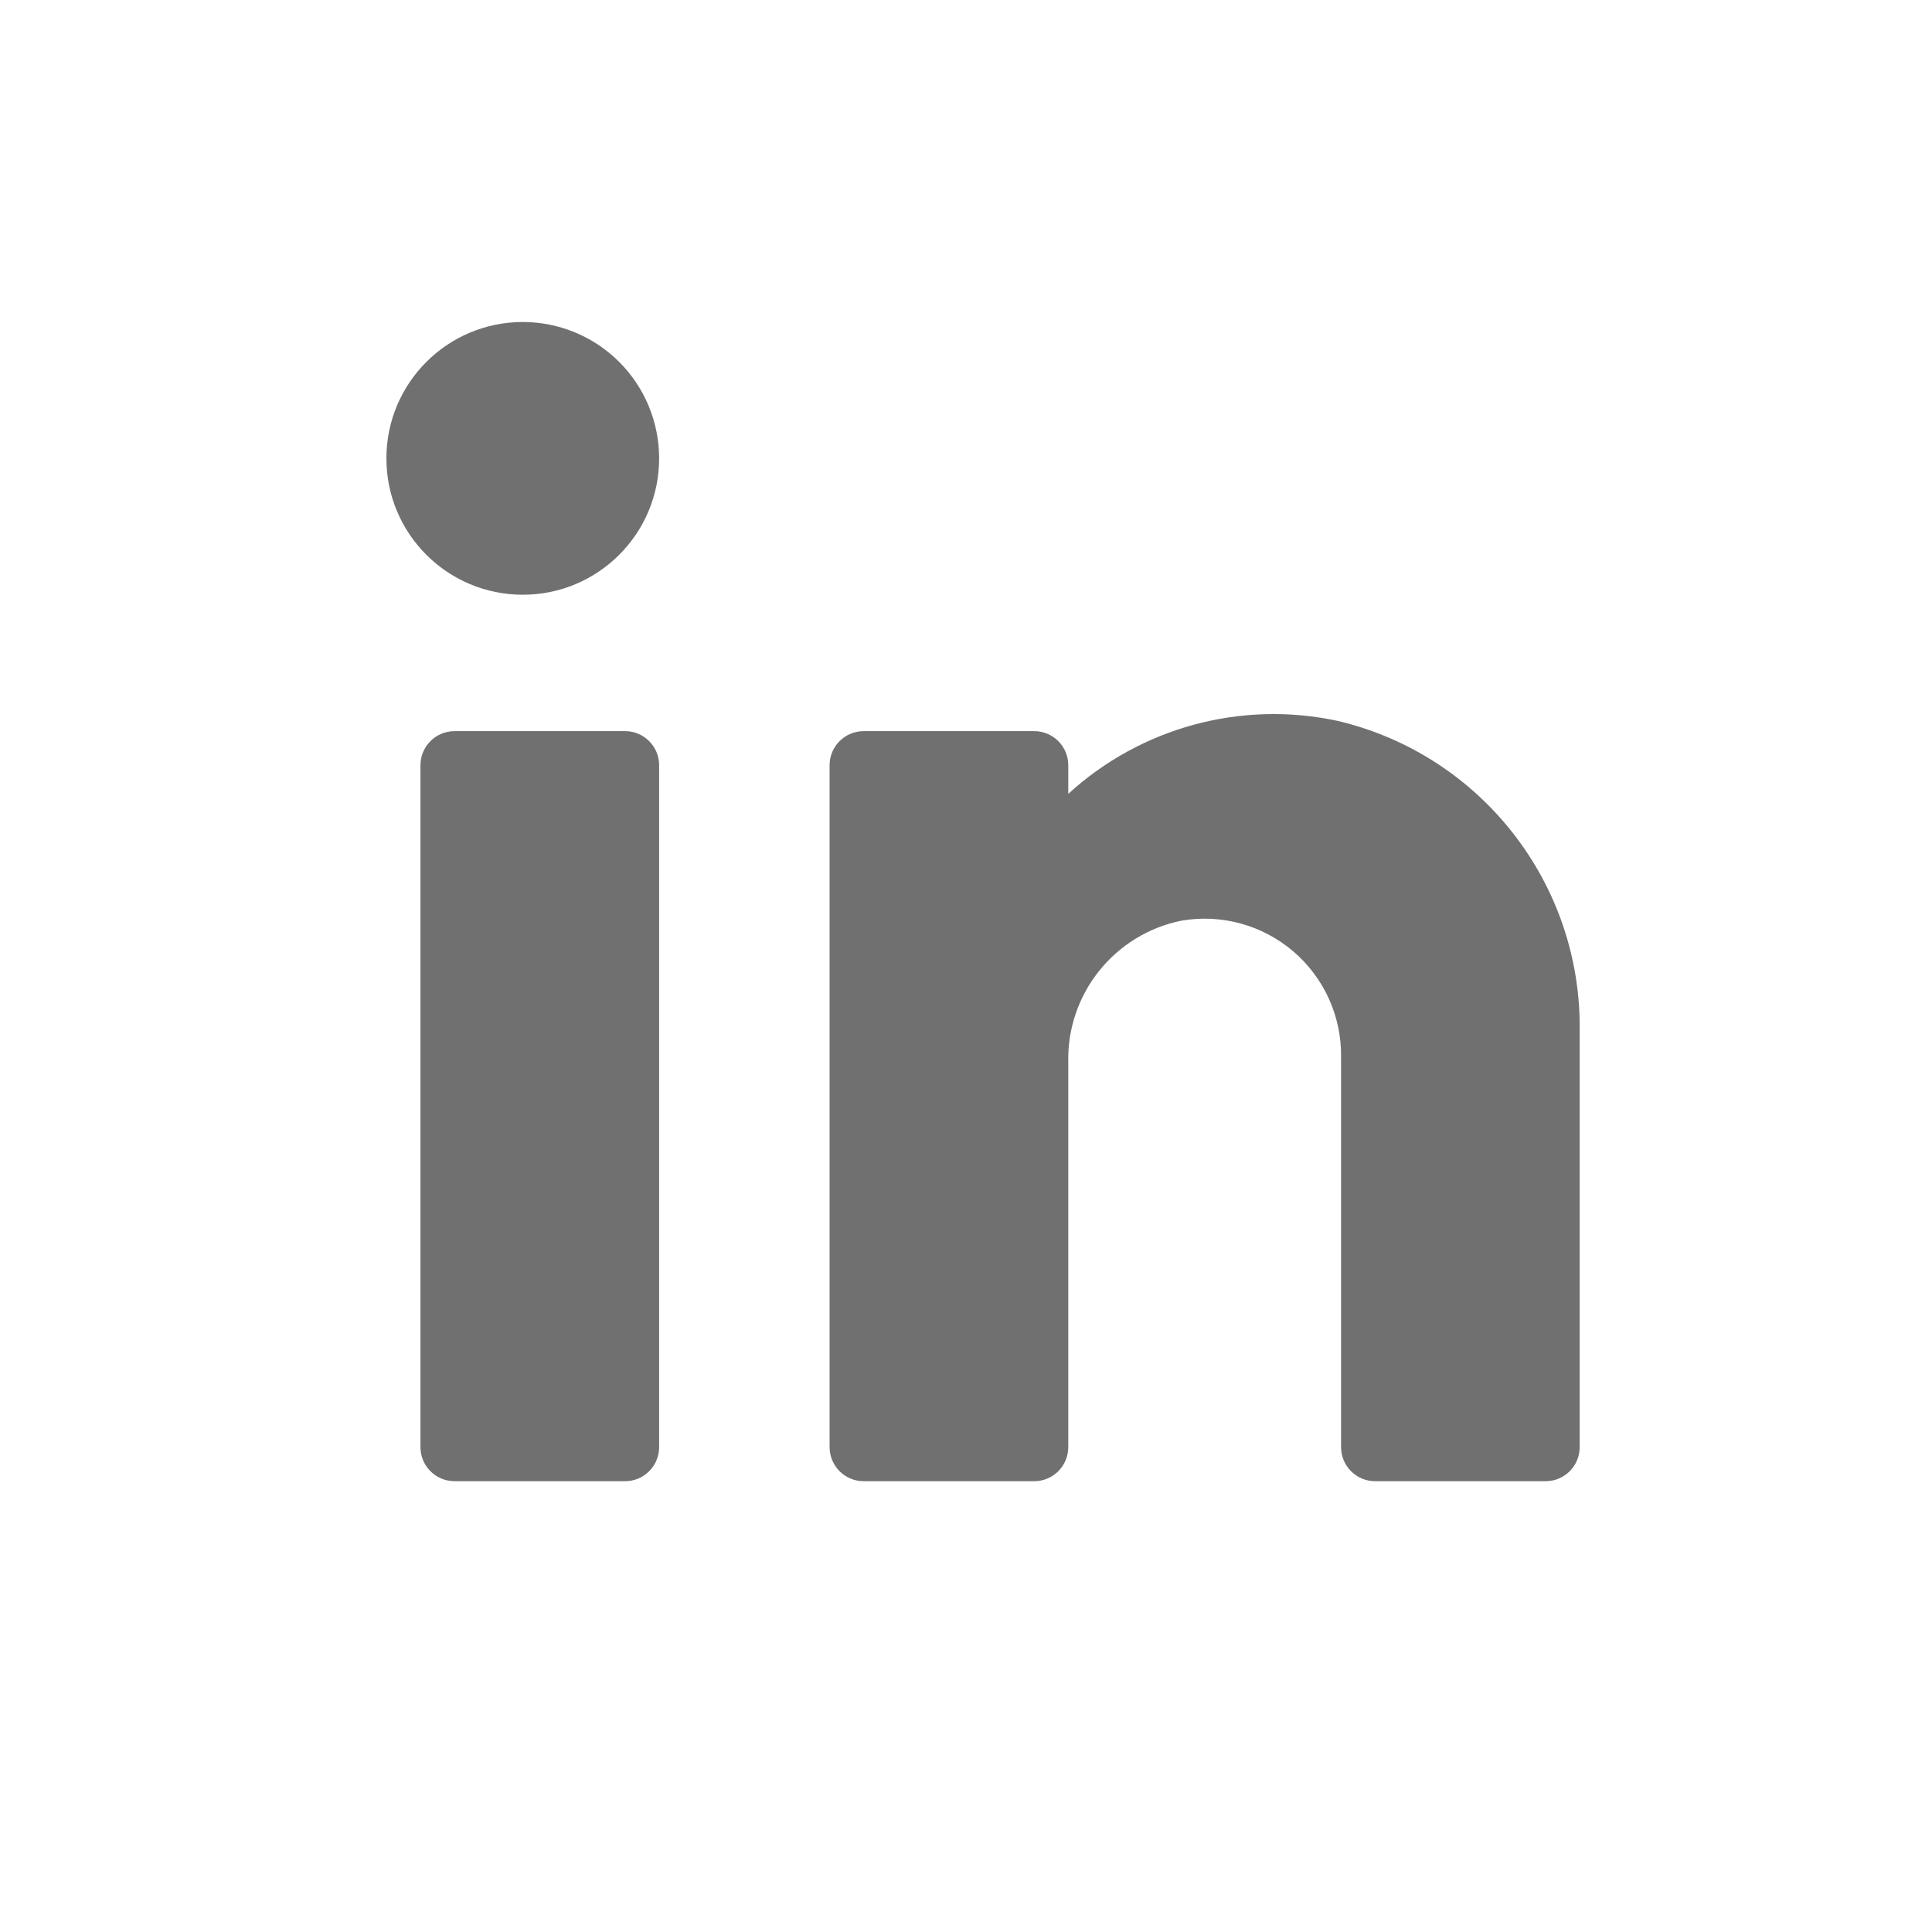
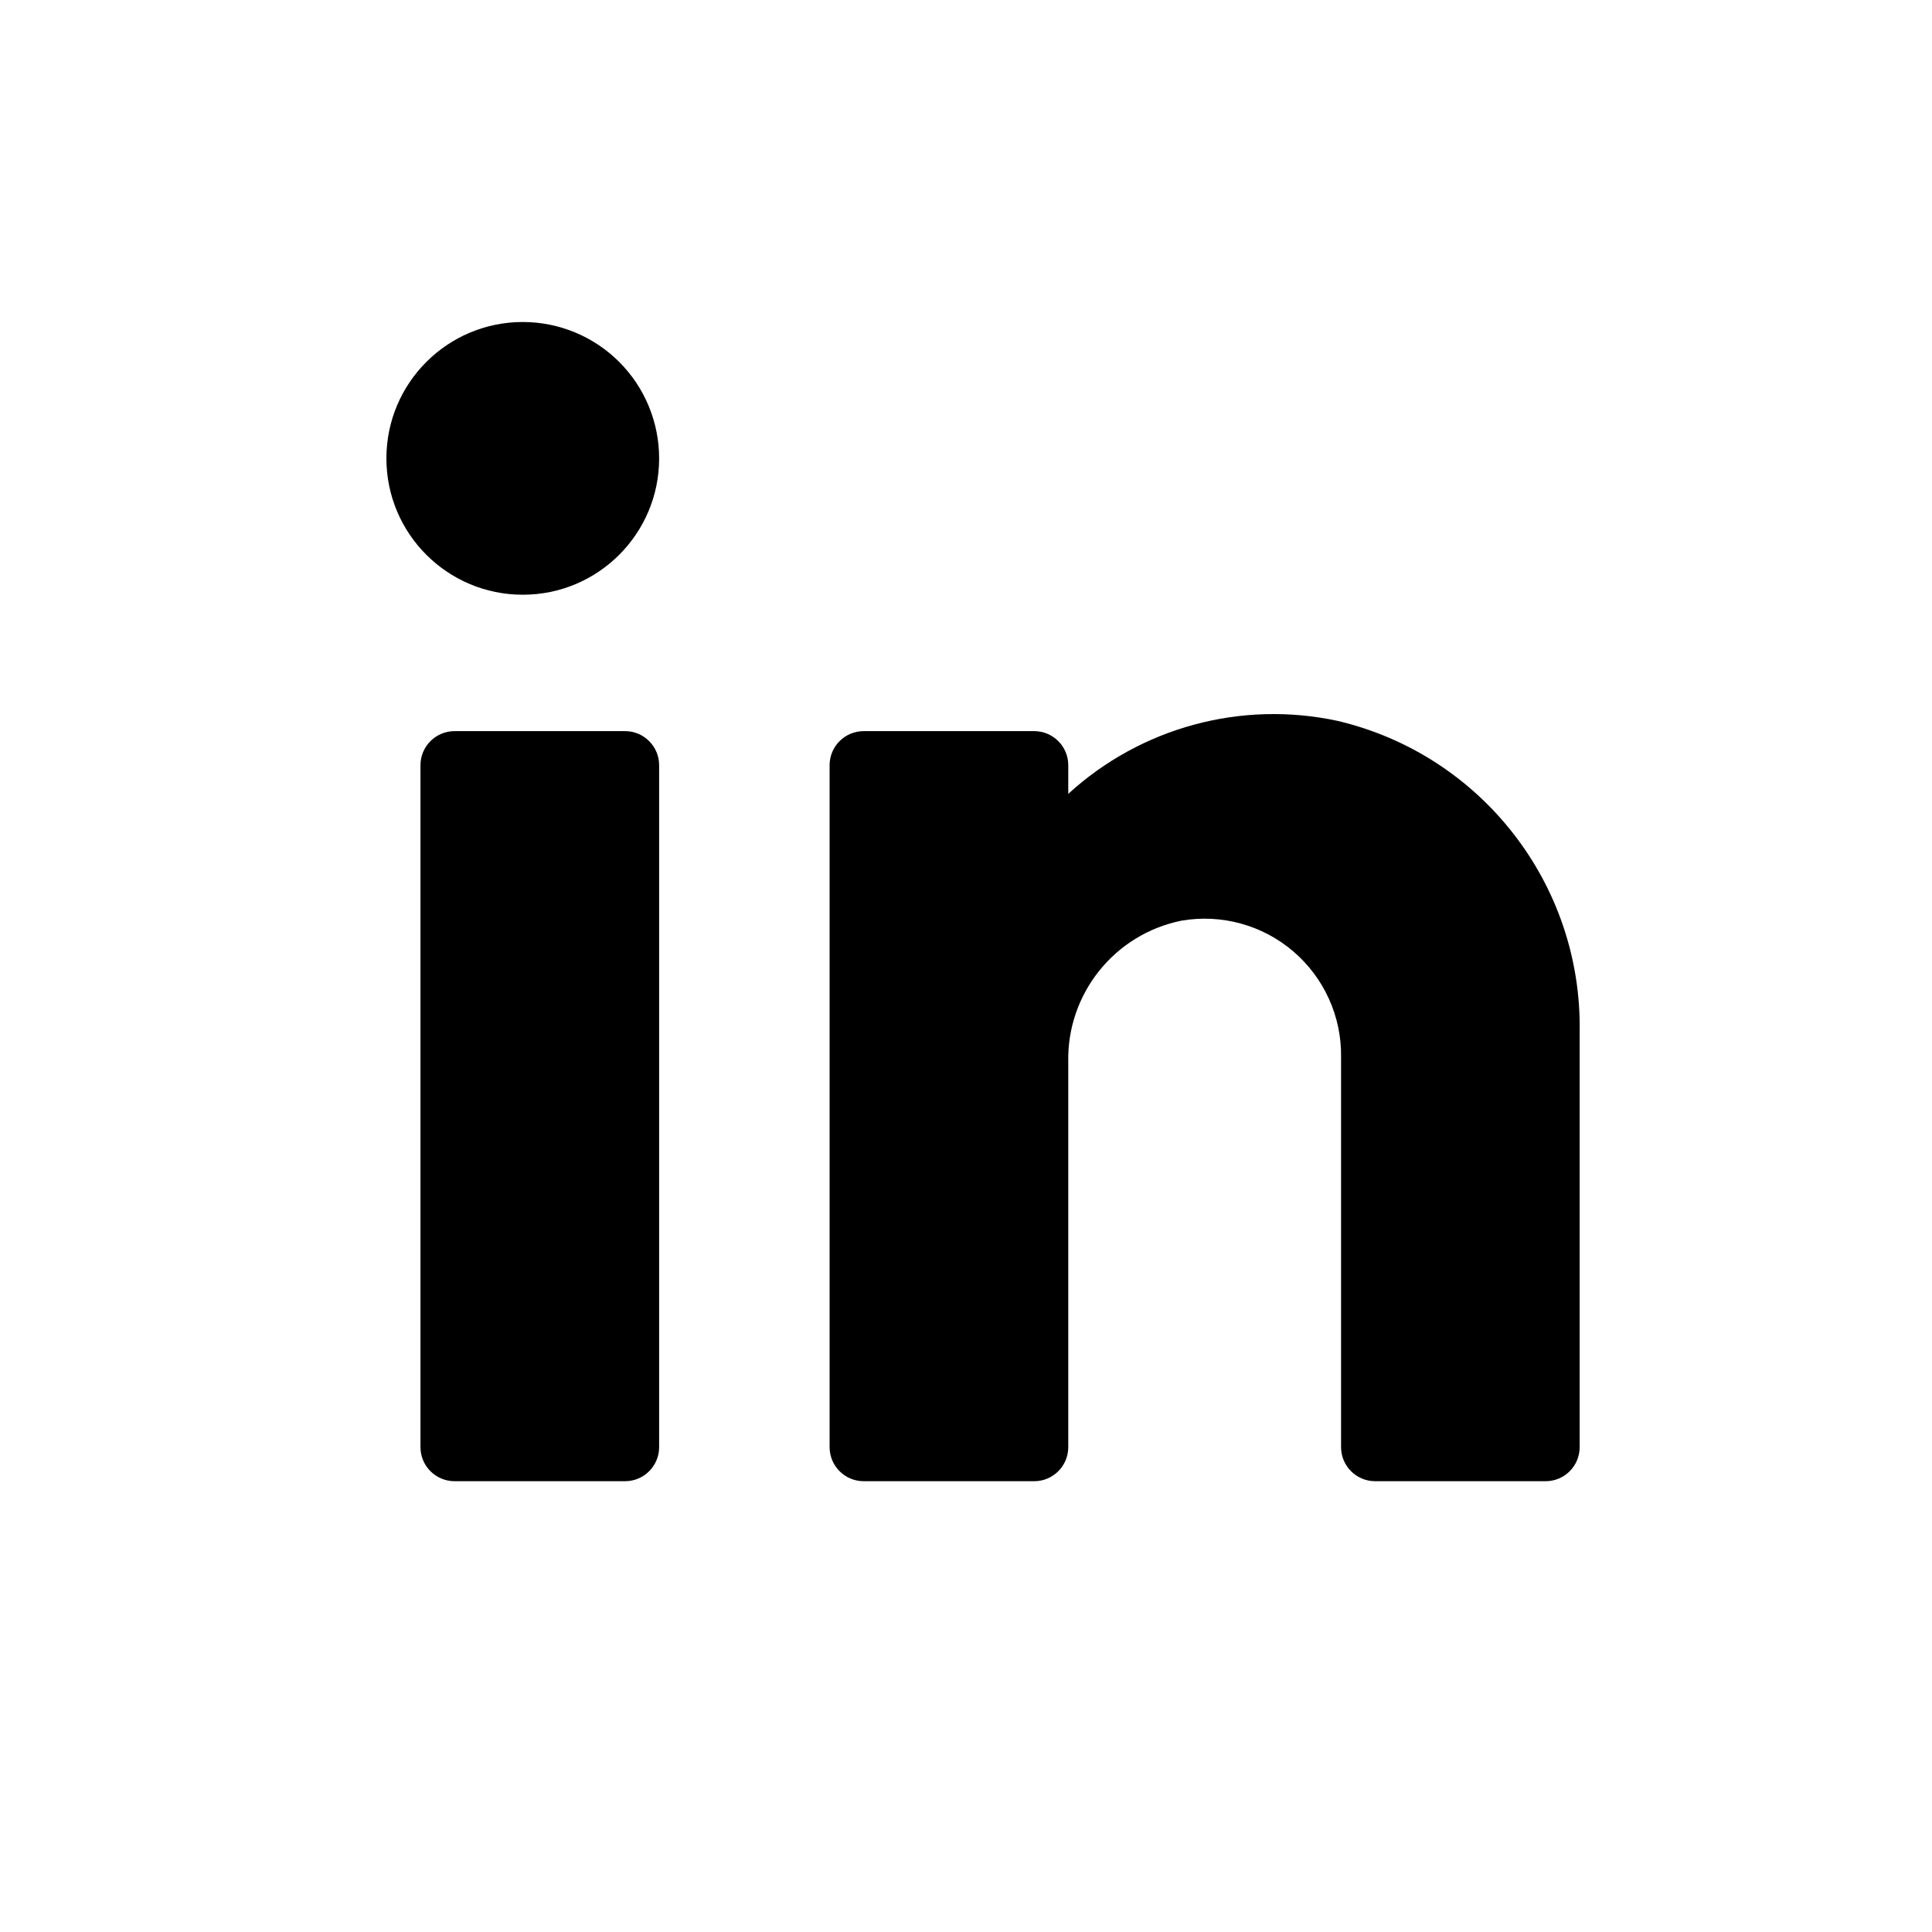
<svg xmlns="http://www.w3.org/2000/svg" width="30" height="30" viewBox="0 0 30 30" fill="none">
-   <path fill-rule="evenodd" clip-rule="evenodd" d="M6 7.118C6 5.948 6.948 5 8.118 5C8.679 5 9.218 5.223 9.615 5.62C10.012 6.017 10.235 6.556 10.235 7.118C10.235 8.287 9.287 9.235 8.118 9.235C6.948 9.235 6 8.287 6 7.118ZM24.529 16.022C24.566 13.73 23.002 11.721 20.771 11.194C19.275 10.872 17.717 11.294 16.588 12.327V11.882C16.588 11.59 16.351 11.353 16.059 11.353H13.412C13.119 11.353 12.882 11.59 12.882 11.882V22.471C12.882 22.763 13.119 23 13.412 23H16.059C16.351 23 16.588 22.763 16.588 22.471V16.499C16.562 15.435 17.303 14.507 18.346 14.296C18.967 14.189 19.603 14.364 20.082 14.773C20.561 15.183 20.833 15.784 20.824 16.414V22.471C20.824 22.763 21.061 23 21.353 23H24C24.293 23 24.529 22.763 24.529 22.471V16.022ZM10.235 11.882V22.471C10.235 22.763 9.998 23 9.706 23H7.059C6.766 23 6.529 22.763 6.529 22.471V11.882C6.529 11.59 6.766 11.353 7.059 11.353H9.706C9.998 11.353 10.235 11.59 10.235 11.882Z" fill="#707070" />
+   <path fill-rule="evenodd" clip-rule="evenodd" d="M6 7.118C6 5.948 6.948 5 8.118 5C8.679 5 9.218 5.223 9.615 5.62C10.012 6.017 10.235 6.556 10.235 7.118C10.235 8.287 9.287 9.235 8.118 9.235C6.948 9.235 6 8.287 6 7.118ZM24.529 16.022C24.566 13.73 23.002 11.721 20.771 11.194C19.275 10.872 17.717 11.294 16.588 12.327V11.882C16.588 11.59 16.351 11.353 16.059 11.353H13.412C13.119 11.353 12.882 11.59 12.882 11.882V22.471C12.882 22.763 13.119 23 13.412 23H16.059C16.351 23 16.588 22.763 16.588 22.471V16.499C16.562 15.435 17.303 14.507 18.346 14.296C18.967 14.189 19.603 14.364 20.082 14.773C20.561 15.183 20.833 15.784 20.824 16.414V22.471C20.824 22.763 21.061 23 21.353 23H24C24.293 23 24.529 22.763 24.529 22.471V16.022ZM10.235 11.882V22.471C10.235 22.763 9.998 23 9.706 23H7.059C6.766 23 6.529 22.763 6.529 22.471V11.882C6.529 11.59 6.766 11.353 7.059 11.353H9.706C9.998 11.353 10.235 11.59 10.235 11.882Z" fill="currentColor" />
</svg>
